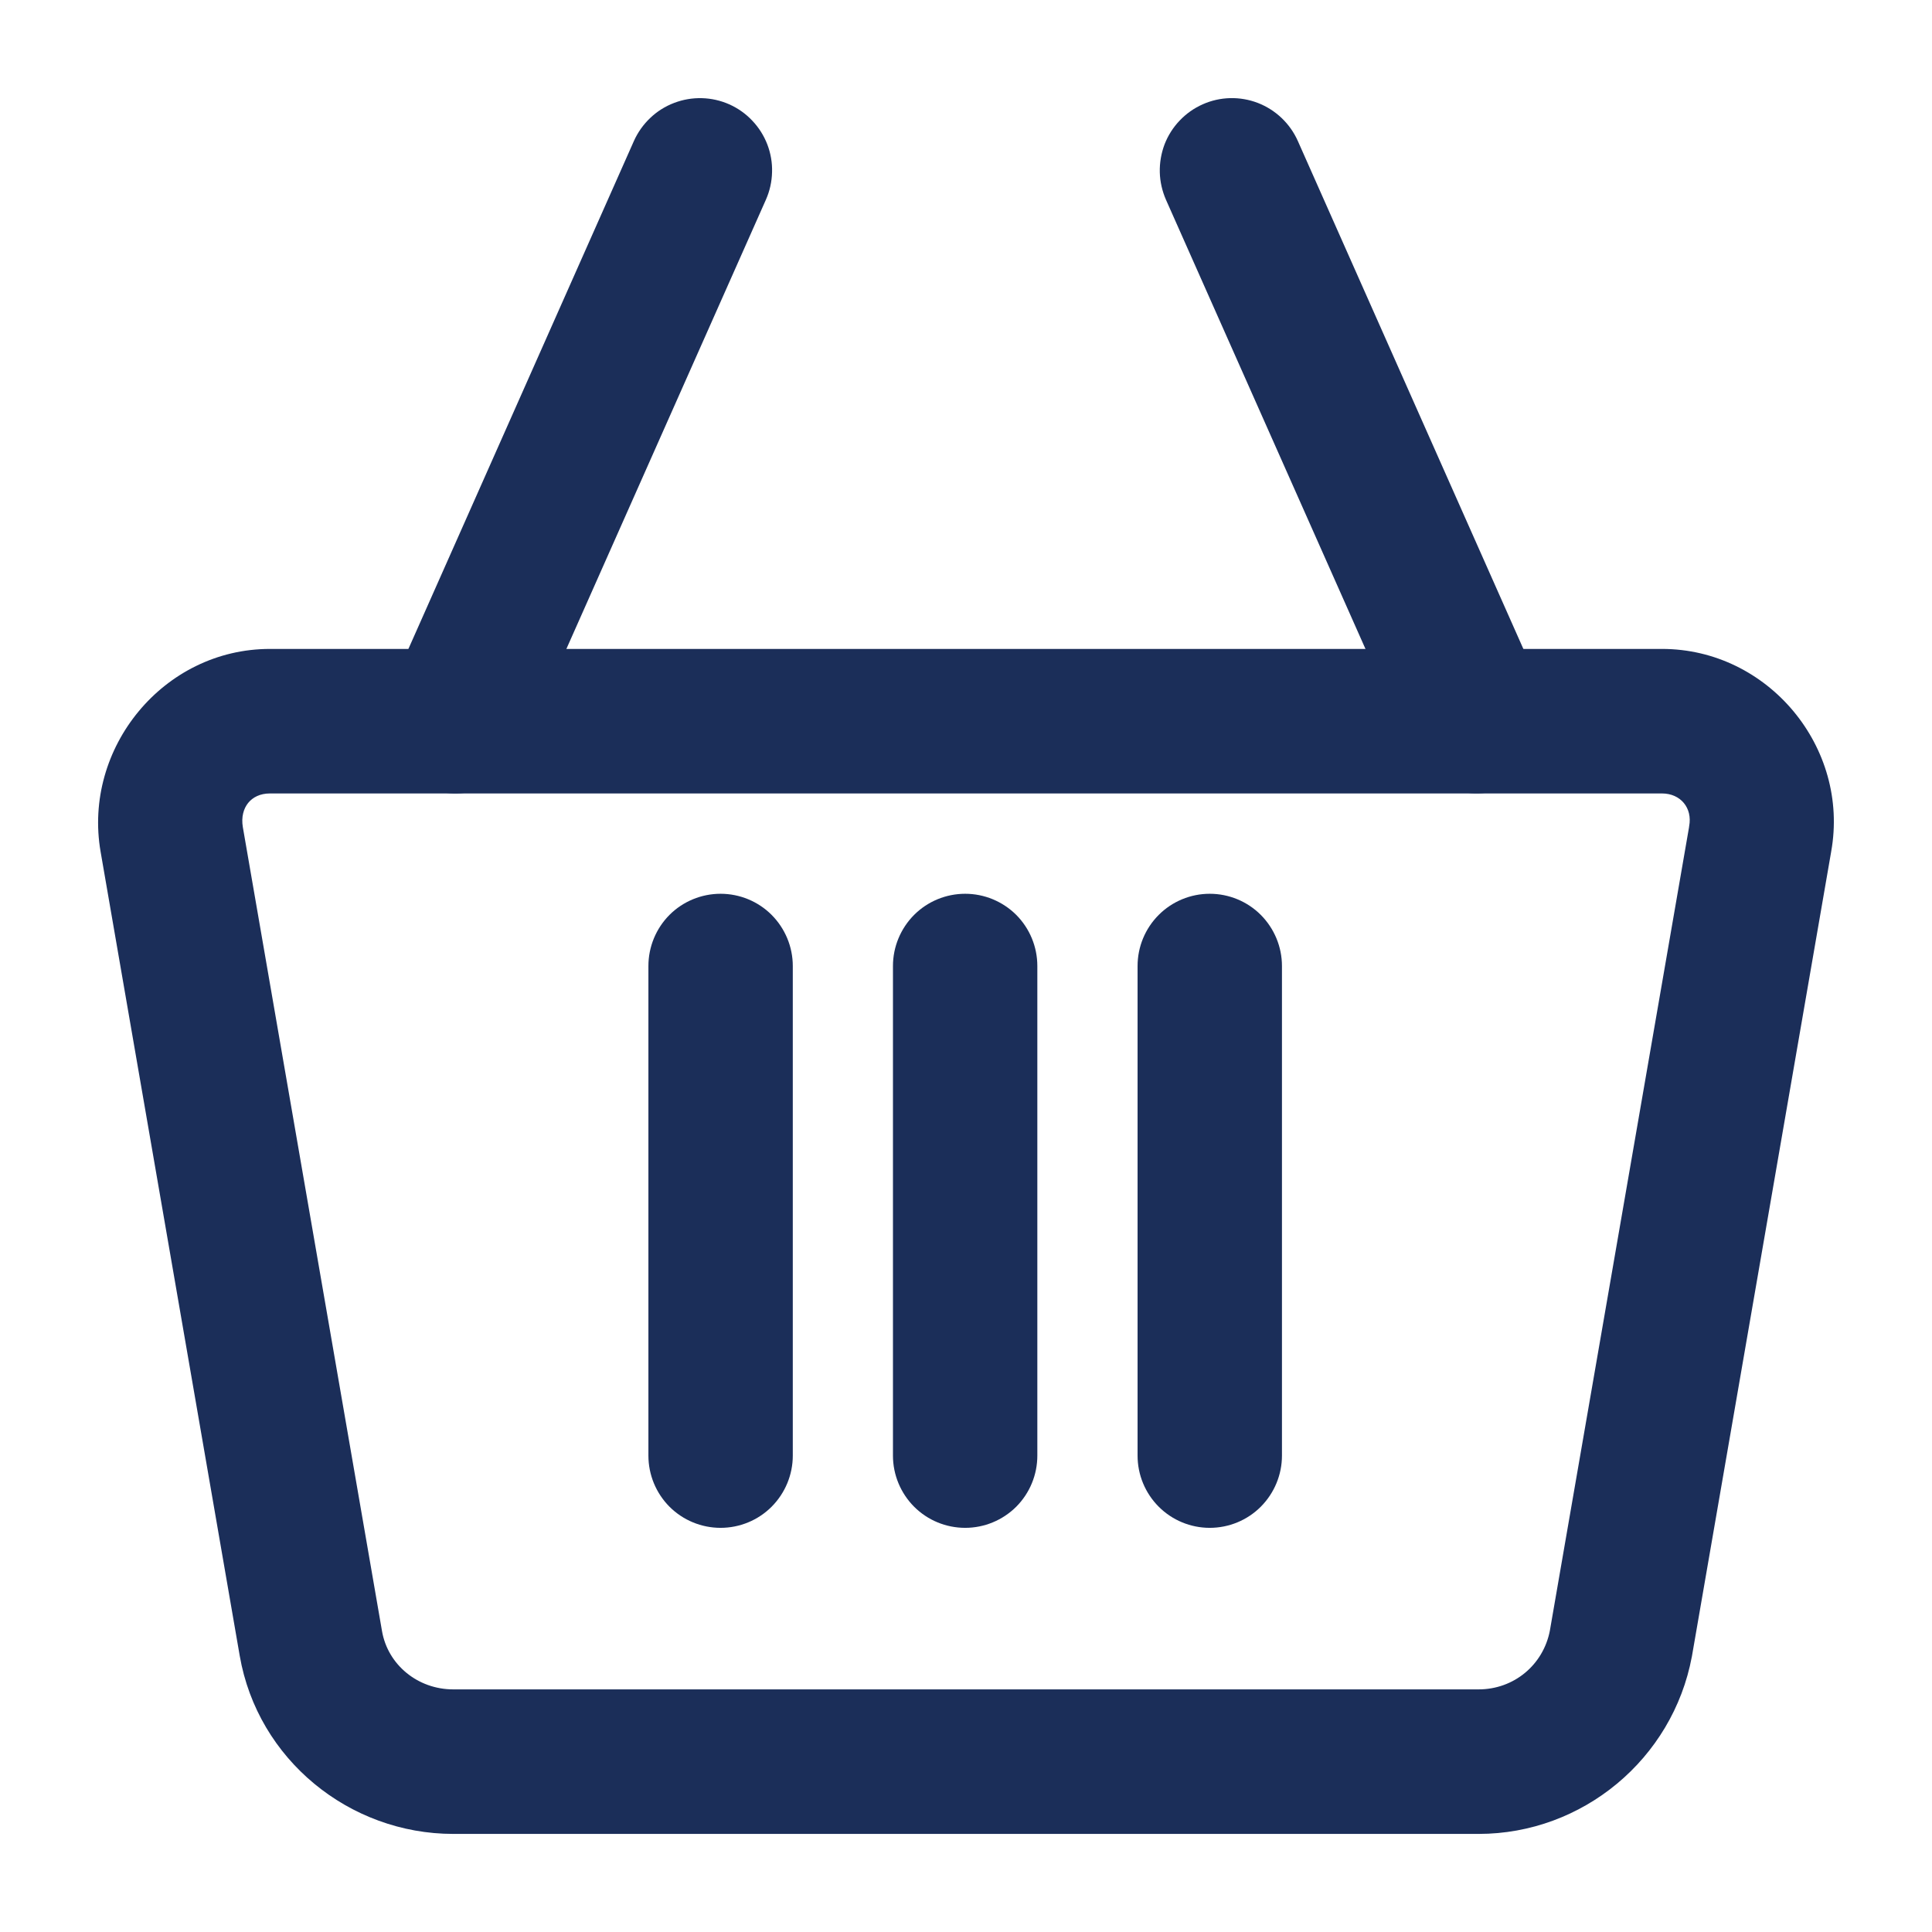
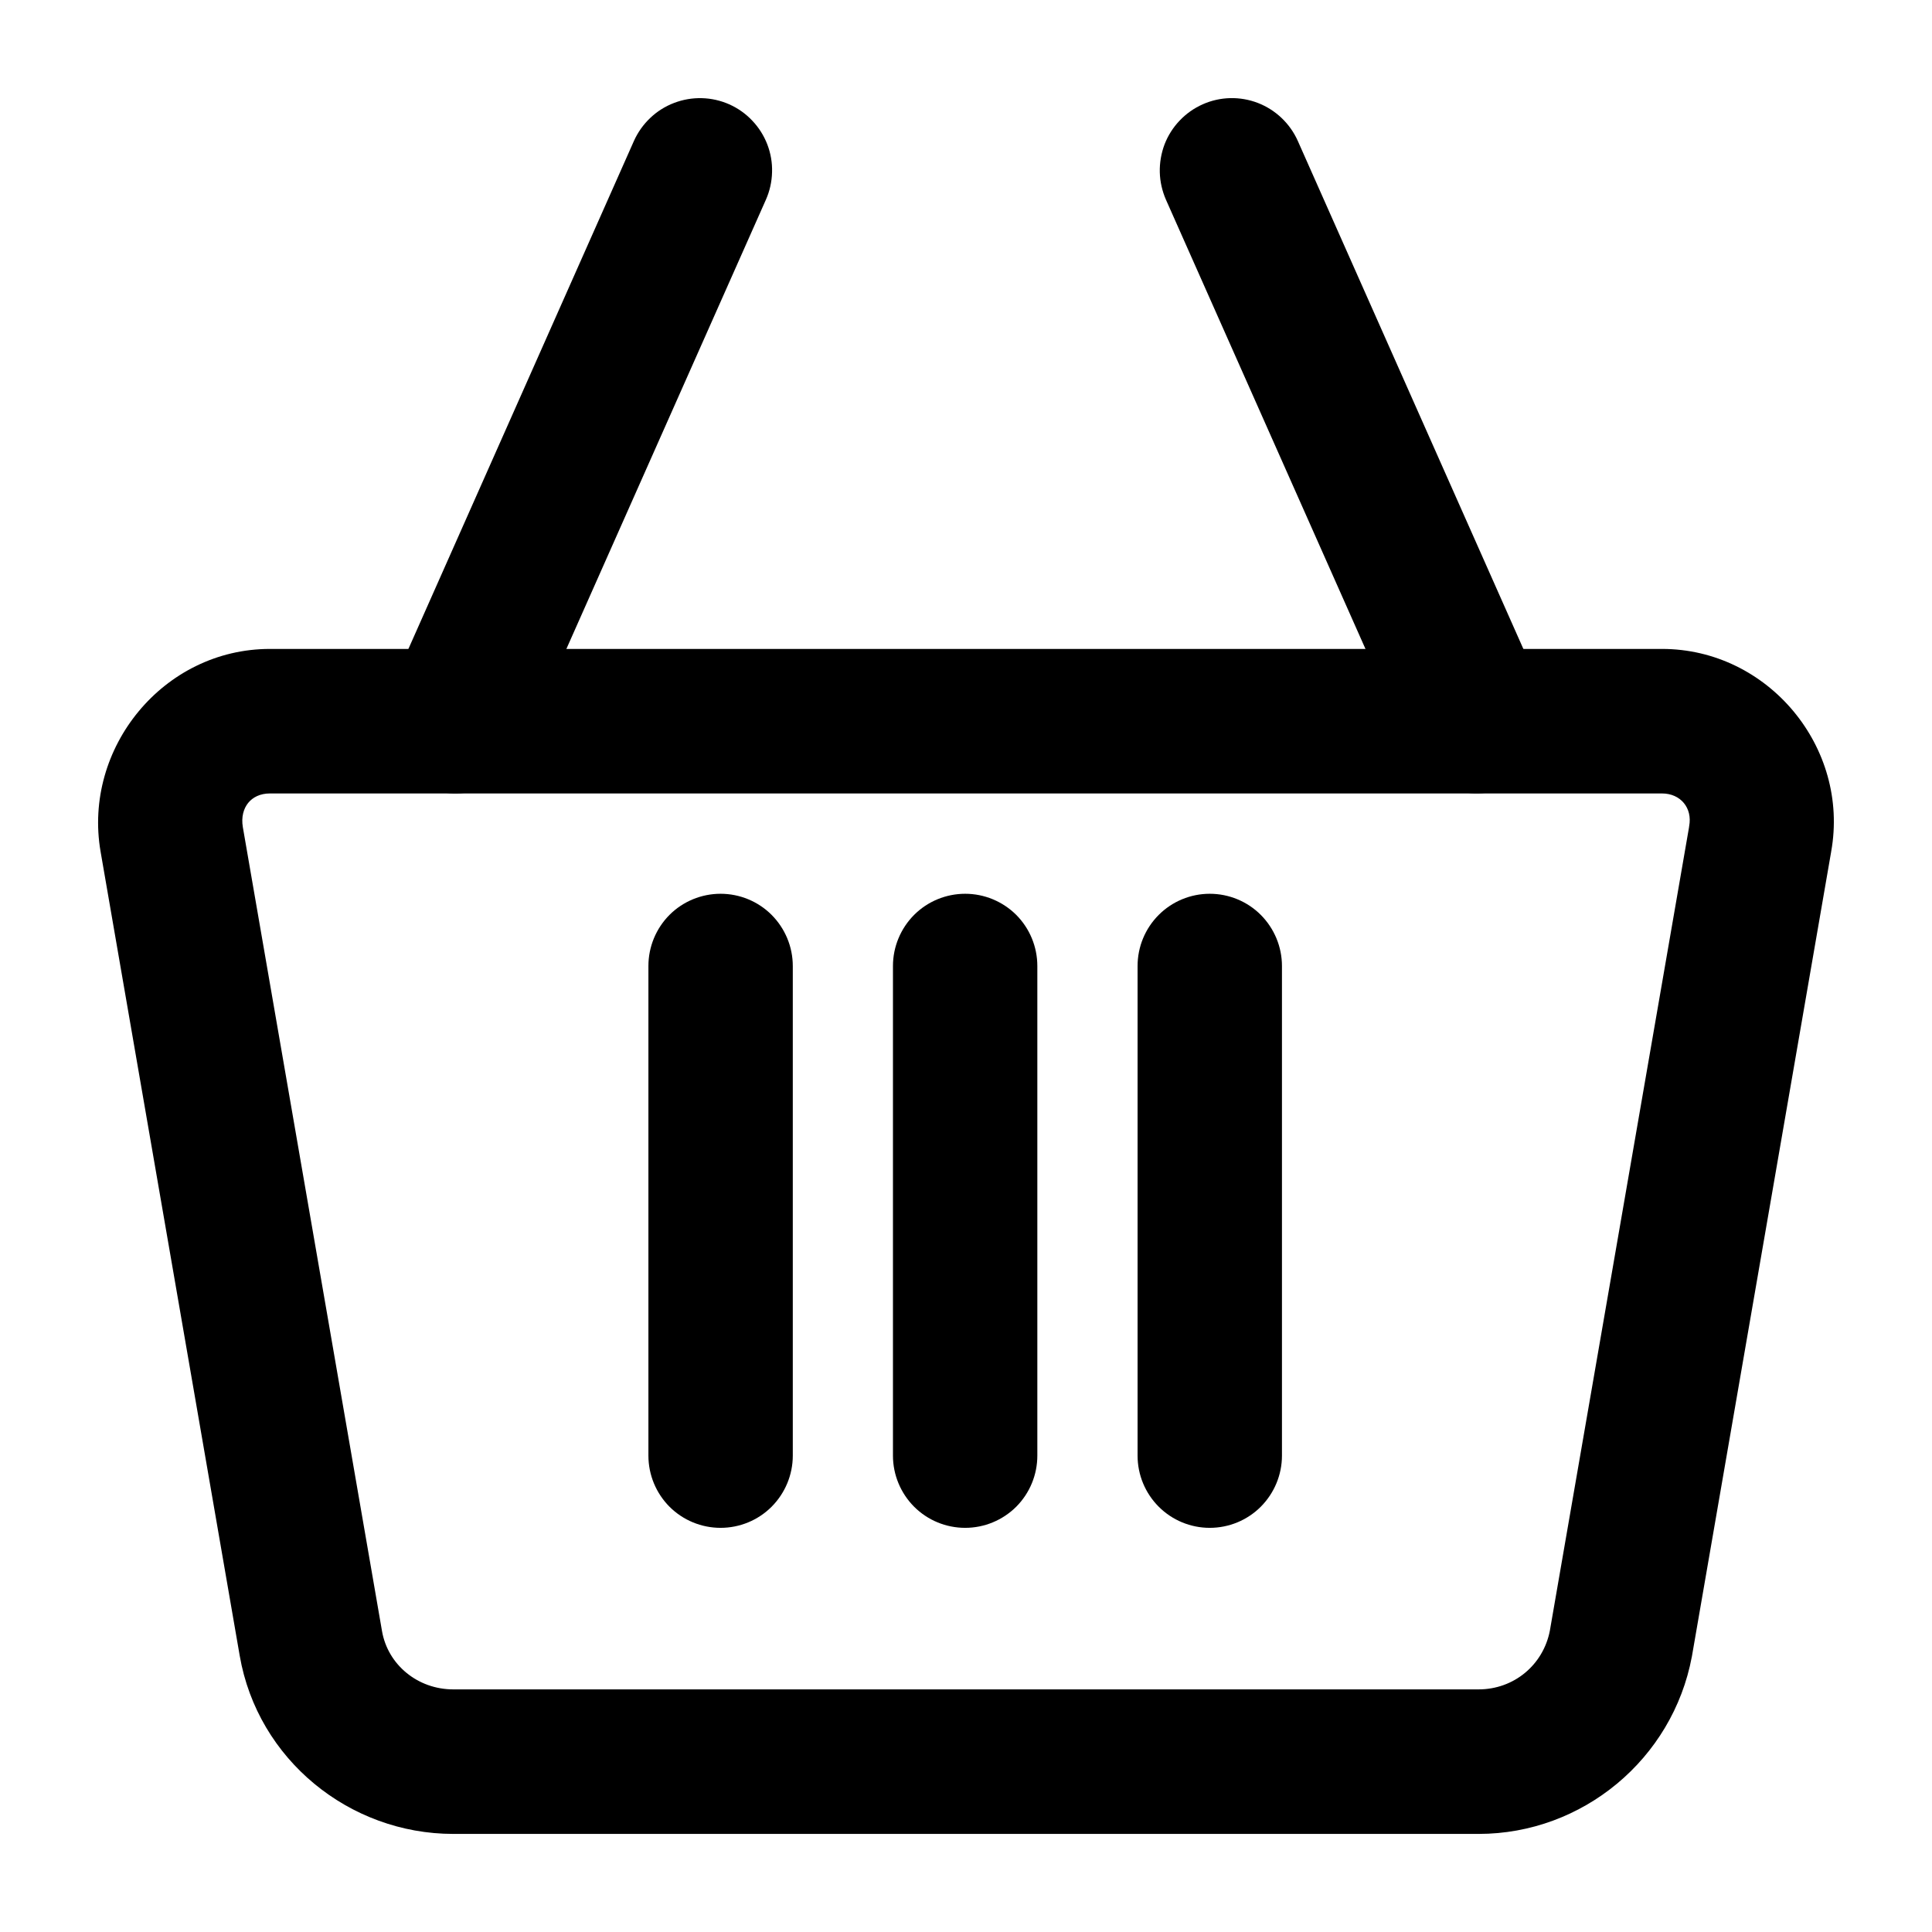
<svg xmlns="http://www.w3.org/2000/svg" width="26" height="26" viewBox="0 0 26 26" fill="currentColor">
-   <path fill-rule="evenodd" clip-rule="evenodd" d="M3.632 8.882C2.294 8.882 1.274 10.13 1.5 11.438L3.373 22.256C3.602 23.581 4.773 24.531 6.1 24.531H19.898C21.227 24.531 22.378 23.575 22.622 22.268C22.623 22.264 22.624 22.26 22.624 22.256L24.495 11.449V11.447C24.741 10.131 23.705 8.882 22.367 8.882L3.632 8.882ZM3.632 10.529H22.367C22.709 10.529 22.941 10.809 22.878 11.145C22.878 11.149 22.877 11.153 22.877 11.156L21.004 21.968C20.902 22.505 20.444 22.884 19.898 22.884H6.1C5.552 22.884 5.085 22.502 4.994 21.977L3.122 11.156C3.061 10.806 3.288 10.529 3.632 10.529Z" fill="#1B2E59" />
-   <path fill-rule="evenodd" clip-rule="evenodd" d="M3.632 8.733L22.367 8.733C23.794 8.733 24.896 10.058 24.643 11.461V11.462L22.771 22.279C22.77 22.283 22.77 22.286 22.769 22.29L22.769 22.292L22.768 22.295C22.51 23.672 21.298 24.68 19.898 24.68H6.1C4.703 24.68 3.468 23.68 3.226 22.282L1.354 11.463C1.112 10.067 2.199 8.733 3.632 8.733ZM22.367 9.03L3.632 9.03C2.388 9.03 1.436 10.194 1.647 11.413L3.519 22.231C3.736 23.482 4.843 24.382 6.1 24.382H19.898C21.154 24.382 22.243 23.479 22.476 22.243C22.476 22.242 22.476 22.241 22.476 22.241C22.477 22.239 22.477 22.238 22.477 22.236L22.477 22.234L24.346 11.436V11.434L24.349 11.42C24.578 10.195 23.612 9.03 22.367 9.03ZM3.34 10.805C3.278 10.882 3.245 10.994 3.268 11.131L5.141 21.951C5.219 22.402 5.62 22.735 6.1 22.735H19.898C20.372 22.735 20.769 22.407 20.858 21.942C20.858 21.941 20.858 21.941 20.858 21.941L22.73 11.134C22.73 11.13 22.731 11.127 22.731 11.123L22.732 11.12L22.732 11.118C22.778 10.873 22.616 10.678 22.367 10.678H3.632C3.501 10.678 3.402 10.729 3.34 10.805ZM3.11 10.617C3.232 10.467 3.418 10.38 3.632 10.38H22.367C22.801 10.38 23.103 10.743 23.025 11.169C23.024 11.172 23.024 11.174 23.024 11.176L23.023 11.179L21.15 21.995L21.15 21.996C21.034 22.603 20.515 23.032 19.898 23.032H6.1C5.483 23.032 4.952 22.602 4.848 22.002L2.976 11.182C2.939 10.969 2.988 10.767 3.11 10.617Z" fill="#1B2E59" />
-   <path fill-rule="evenodd" clip-rule="evenodd" d="M9.125 1.524C9.024 1.562 8.931 1.621 8.853 1.695C8.774 1.77 8.711 1.859 8.667 1.958L5.375 9.371C5.331 9.47 5.307 9.576 5.305 9.684C5.302 9.793 5.32 9.9 5.359 10.001C5.398 10.102 5.456 10.194 5.531 10.273C5.605 10.351 5.694 10.414 5.793 10.458C5.892 10.502 5.998 10.526 6.107 10.529C6.215 10.532 6.322 10.513 6.423 10.474C6.524 10.436 6.616 10.377 6.695 10.303C6.773 10.228 6.836 10.139 6.88 10.04L10.171 2.627C10.215 2.528 10.239 2.422 10.242 2.314C10.245 2.205 10.226 2.098 10.188 1.997C10.149 1.896 10.09 1.803 10.016 1.725C9.941 1.647 9.852 1.584 9.753 1.54C9.554 1.451 9.328 1.446 9.125 1.524Z" fill="#1B2E59" />
-   <path fill-rule="evenodd" clip-rule="evenodd" d="M9.072 1.385C9.312 1.293 9.579 1.3 9.814 1.404C9.93 1.456 10.036 1.53 10.123 1.623C10.211 1.715 10.28 1.824 10.326 1.943C10.372 2.063 10.394 2.19 10.39 2.317C10.387 2.445 10.359 2.571 10.307 2.688M10.307 2.688L7.015 10.1C6.964 10.217 6.889 10.322 6.797 10.41C6.704 10.498 6.595 10.567 6.476 10.613C6.357 10.659 6.23 10.681 6.103 10.678C5.975 10.674 5.85 10.646 5.733 10.594C5.616 10.542 5.511 10.468 5.423 10.375C5.335 10.283 5.266 10.174 5.221 10.055C5.175 9.935 5.153 9.808 5.156 9.681C5.159 9.553 5.188 9.427 5.24 9.31L8.531 1.897C8.583 1.781 8.658 1.675 8.751 1.587C8.843 1.499 8.953 1.43 9.072 1.385M9.693 1.676C9.53 1.603 9.345 1.598 9.178 1.662L9.178 1.662C9.095 1.694 9.019 1.742 8.955 1.803C8.89 1.864 8.839 1.937 8.803 2.018L5.511 9.431C5.475 9.512 5.455 9.6 5.453 9.688C5.451 9.777 5.466 9.865 5.498 9.948C5.53 10.031 5.577 10.106 5.638 10.171C5.699 10.235 5.773 10.286 5.854 10.322C5.934 10.358 6.022 10.378 6.11 10.38C6.199 10.383 6.287 10.367 6.37 10.336C6.452 10.304 6.528 10.256 6.592 10.195C6.657 10.134 6.708 10.061 6.744 9.98L10.036 2.567C10.072 2.486 10.091 2.398 10.094 2.31C10.096 2.221 10.081 2.133 10.049 2.05C10.017 1.967 9.969 1.892 9.908 1.827C9.847 1.763 9.774 1.712 9.693 1.676Z" fill="#1B2E59" />
-   <path fill-rule="evenodd" clip-rule="evenodd" d="M16.873 1.524C16.67 1.446 16.444 1.451 16.245 1.54C16.146 1.584 16.057 1.647 15.983 1.725C15.908 1.803 15.85 1.896 15.811 1.997C15.772 2.098 15.754 2.205 15.756 2.314C15.759 2.422 15.783 2.528 15.827 2.627L19.119 10.04C19.207 10.239 19.371 10.395 19.575 10.474C19.778 10.552 20.004 10.546 20.204 10.458C20.302 10.414 20.392 10.351 20.466 10.273C20.541 10.194 20.599 10.102 20.638 10.001C20.677 9.9 20.695 9.793 20.692 9.684C20.689 9.576 20.665 9.47 20.622 9.371L17.33 1.958C17.241 1.758 17.077 1.602 16.873 1.524Z" fill="#1B2E59" />
-   <path fill-rule="evenodd" clip-rule="evenodd" d="M16.185 1.404C16.42 1.299 16.687 1.293 16.927 1.385L16.927 1.385C17.167 1.478 17.361 1.662 17.466 1.898M17.466 1.898L20.757 9.31C20.809 9.427 20.837 9.553 20.841 9.681C20.844 9.808 20.822 9.935 20.776 10.055C20.73 10.174 20.662 10.283 20.574 10.375C20.486 10.468 20.381 10.542 20.264 10.594L20.264 10.594C20.029 10.698 19.762 10.705 19.521 10.612C19.281 10.52 19.088 10.336 18.983 10.1L15.691 2.688C15.64 2.571 15.611 2.445 15.608 2.317C15.605 2.19 15.627 2.063 15.672 1.943C15.718 1.824 15.787 1.715 15.875 1.623C15.963 1.53 16.068 1.456 16.185 1.404M16.305 1.676C16.224 1.712 16.151 1.763 16.09 1.827C16.029 1.892 15.981 1.967 15.95 2.05C15.918 2.133 15.903 2.221 15.905 2.31C15.907 2.398 15.927 2.486 15.963 2.567L19.254 9.98C19.327 10.143 19.462 10.271 19.628 10.335C19.795 10.399 19.98 10.395 20.143 10.322C20.224 10.286 20.297 10.235 20.358 10.171C20.419 10.106 20.467 10.031 20.499 9.948C20.531 9.865 20.546 9.777 20.544 9.688C20.541 9.6 20.522 9.512 20.486 9.431L17.194 2.018C17.122 1.855 16.987 1.727 16.82 1.662C16.654 1.598 16.468 1.603 16.305 1.676Z" fill="#1B2E59" />
-   <path fill-rule="evenodd" clip-rule="evenodd" d="M12.989 12.176C12.771 12.176 12.561 12.263 12.407 12.418C12.253 12.572 12.166 12.781 12.166 13V19.589C12.166 19.808 12.253 20.017 12.407 20.172C12.561 20.326 12.771 20.413 12.989 20.413C13.207 20.413 13.416 20.326 13.571 20.172C13.725 20.017 13.812 19.808 13.812 19.589V13C13.812 12.781 13.725 12.572 13.571 12.418C13.416 12.263 13.207 12.176 12.989 12.176Z" fill="#1B2E59" />
-   <path fill-rule="evenodd" clip-rule="evenodd" d="M12.302 12.312C12.484 12.13 12.731 12.028 12.989 12.028C13.246 12.028 13.493 12.13 13.676 12.312C13.858 12.495 13.96 12.742 13.96 13V19.589C13.96 19.847 13.858 20.094 13.676 20.277C13.493 20.459 13.246 20.561 12.989 20.561C12.731 20.561 12.484 20.459 12.302 20.277C12.12 20.094 12.017 19.847 12.017 19.589V13C12.017 12.742 12.12 12.495 12.302 12.312ZM12.989 12.325C12.81 12.325 12.638 12.396 12.512 12.523C12.385 12.649 12.314 12.821 12.314 13V19.589C12.314 19.768 12.385 19.94 12.512 20.067C12.638 20.193 12.81 20.264 12.989 20.264C13.168 20.264 13.339 20.193 13.466 20.067C13.592 19.94 13.663 19.768 13.663 19.589V13C13.663 12.821 13.592 12.649 13.466 12.523C13.339 12.396 13.168 12.325 12.989 12.325Z" fill="#1B2E59" />
-   <path fill-rule="evenodd" clip-rule="evenodd" d="M9.697 12.176C9.479 12.176 9.27 12.263 9.115 12.418C8.961 12.572 8.874 12.781 8.874 13V19.589C8.874 19.808 8.961 20.017 9.115 20.172C9.27 20.326 9.479 20.413 9.697 20.413C9.915 20.413 10.125 20.326 10.279 20.172C10.433 20.017 10.52 19.808 10.52 19.589V13C10.52 12.781 10.433 12.572 10.279 12.418C10.125 12.263 9.915 12.176 9.697 12.176Z" fill="#1B2E59" />
-   <path fill-rule="evenodd" clip-rule="evenodd" d="M9.01 12.312C9.192 12.13 9.44 12.028 9.697 12.028C9.955 12.028 10.202 12.13 10.384 12.312C10.566 12.495 10.669 12.742 10.669 13V19.589C10.669 19.847 10.566 20.094 10.384 20.277C10.202 20.459 9.955 20.561 9.697 20.561C9.44 20.561 9.192 20.459 9.01 20.277C8.828 20.094 8.726 19.847 8.726 19.589V13C8.726 12.742 8.828 12.495 9.01 12.312ZM9.697 12.325C9.518 12.325 9.347 12.396 9.22 12.523C9.094 12.649 9.023 12.821 9.023 13V19.589C9.023 19.768 9.094 19.94 9.22 20.067C9.347 20.193 9.518 20.264 9.697 20.264C9.876 20.264 10.048 20.193 10.174 20.067C10.301 19.94 10.372 19.768 10.372 19.589V13C10.372 12.821 10.301 12.649 10.174 12.523C10.048 12.396 9.876 12.325 9.697 12.325Z" fill="#1B2E59" />
-   <path fill-rule="evenodd" clip-rule="evenodd" d="M16.28 12.176C16.062 12.176 15.853 12.263 15.698 12.418C15.544 12.572 15.457 12.781 15.457 13V19.589C15.457 19.808 15.544 20.017 15.698 20.172C15.853 20.326 16.062 20.413 16.28 20.413C16.499 20.413 16.708 20.326 16.862 20.172C17.017 20.017 17.103 19.808 17.103 19.589V13C17.103 12.781 17.017 12.572 16.862 12.418C16.708 12.263 16.499 12.176 16.28 12.176Z" fill="#1B2E59" />
-   <path fill-rule="evenodd" clip-rule="evenodd" d="M15.594 12.312C15.776 12.13 16.023 12.028 16.28 12.028C16.538 12.028 16.785 12.13 16.967 12.312C17.149 12.495 17.252 12.742 17.252 13V19.589C17.252 19.847 17.149 20.094 16.967 20.277C16.785 20.459 16.538 20.561 16.28 20.561C16.023 20.561 15.776 20.459 15.594 20.277C15.411 20.094 15.309 19.847 15.309 19.589V13C15.309 12.742 15.411 12.495 15.594 12.312ZM16.28 12.325C16.102 12.325 15.93 12.396 15.803 12.523C15.677 12.649 15.606 12.821 15.606 13V19.589C15.606 19.768 15.677 19.94 15.803 20.067C15.93 20.193 16.102 20.264 16.28 20.264C16.459 20.264 16.631 20.193 16.757 20.067C16.884 19.94 16.955 19.768 16.955 19.589V13C16.955 12.821 16.884 12.649 16.757 12.523C16.631 12.396 16.459 12.325 16.28 12.325Z" fill="#1B2E59" />
+   <path fill-rule="evenodd" clip-rule="evenodd" d="M3.632 8.882C2.294 8.882 1.274 10.13 1.5 11.438L3.373 22.256C3.602 23.581 4.773 24.531 6.1 24.531H19.898C21.227 24.531 22.378 23.575 22.622 22.268C22.623 22.264 22.624 22.26 22.624 22.256L24.495 11.449V11.447C24.741 10.131 23.705 8.882 22.367 8.882L3.632 8.882ZM3.632 10.529H22.367C22.709 10.529 22.941 10.809 22.878 11.145C22.878 11.149 22.877 11.153 22.877 11.156L21.004 21.968C20.902 22.505 20.444 22.884 19.898 22.884H6.1C5.552 22.884 5.085 22.502 4.994 21.977L3.122 11.156C3.061 10.806 3.288 10.529 3.632 10.529Z" fill="currentColor" />
+   <path fill-rule="evenodd" clip-rule="evenodd" d="M3.632 8.733L22.367 8.733C23.794 8.733 24.896 10.058 24.643 11.461V11.462L22.771 22.279C22.77 22.283 22.77 22.286 22.769 22.29L22.769 22.292L22.768 22.295C22.51 23.672 21.298 24.68 19.898 24.68H6.1C4.703 24.68 3.468 23.68 3.226 22.282L1.354 11.463C1.112 10.067 2.199 8.733 3.632 8.733ZM22.367 9.03L3.632 9.03C2.388 9.03 1.436 10.194 1.647 11.413L3.519 22.231C3.736 23.482 4.843 24.382 6.1 24.382H19.898C21.154 24.382 22.243 23.479 22.476 22.243C22.476 22.242 22.476 22.241 22.476 22.241C22.477 22.239 22.477 22.238 22.477 22.236L22.477 22.234L24.346 11.436V11.434L24.349 11.42C24.578 10.195 23.612 9.03 22.367 9.03ZM3.34 10.805C3.278 10.882 3.245 10.994 3.268 11.131L5.141 21.951C5.219 22.402 5.62 22.735 6.1 22.735H19.898C20.372 22.735 20.769 22.407 20.858 21.942C20.858 21.941 20.858 21.941 20.858 21.941L22.73 11.134C22.73 11.13 22.731 11.127 22.731 11.123L22.732 11.12L22.732 11.118C22.778 10.873 22.616 10.678 22.367 10.678H3.632C3.501 10.678 3.402 10.729 3.34 10.805ZM3.11 10.617C3.232 10.467 3.418 10.38 3.632 10.38H22.367C22.801 10.38 23.103 10.743 23.025 11.169C23.024 11.172 23.024 11.174 23.024 11.176L23.023 11.179L21.15 21.995L21.15 21.996C21.034 22.603 20.515 23.032 19.898 23.032H6.1C5.483 23.032 4.952 22.602 4.848 22.002L2.976 11.182C2.939 10.969 2.988 10.767 3.11 10.617Z" fill="currentColor" />
+   <path fill-rule="evenodd" clip-rule="evenodd" d="M9.125 1.524C9.024 1.562 8.931 1.621 8.853 1.695C8.774 1.77 8.711 1.859 8.667 1.958L5.375 9.371C5.331 9.47 5.307 9.576 5.305 9.684C5.302 9.793 5.32 9.9 5.359 10.001C5.398 10.102 5.456 10.194 5.531 10.273C5.605 10.351 5.694 10.414 5.793 10.458C5.892 10.502 5.998 10.526 6.107 10.529C6.215 10.532 6.322 10.513 6.423 10.474C6.524 10.436 6.616 10.377 6.695 10.303C6.773 10.228 6.836 10.139 6.88 10.04L10.171 2.627C10.215 2.528 10.239 2.422 10.242 2.314C10.245 2.205 10.226 2.098 10.188 1.997C10.149 1.896 10.09 1.803 10.016 1.725C9.941 1.647 9.852 1.584 9.753 1.54C9.554 1.451 9.328 1.446 9.125 1.524Z" fill="currentColor" />
+   <path fill-rule="evenodd" clip-rule="evenodd" d="M9.072 1.385C9.312 1.293 9.579 1.3 9.814 1.404C9.93 1.456 10.036 1.53 10.123 1.623C10.211 1.715 10.28 1.824 10.326 1.943C10.372 2.063 10.394 2.19 10.39 2.317C10.387 2.445 10.359 2.571 10.307 2.688M10.307 2.688L7.015 10.1C6.964 10.217 6.889 10.322 6.797 10.41C6.704 10.498 6.595 10.567 6.476 10.613C6.357 10.659 6.23 10.681 6.103 10.678C5.975 10.674 5.85 10.646 5.733 10.594C5.616 10.542 5.511 10.468 5.423 10.375C5.335 10.283 5.266 10.174 5.221 10.055C5.175 9.935 5.153 9.808 5.156 9.681C5.159 9.553 5.188 9.427 5.24 9.31L8.531 1.897C8.583 1.781 8.658 1.675 8.751 1.587C8.843 1.499 8.953 1.43 9.072 1.385M9.693 1.676C9.53 1.603 9.345 1.598 9.178 1.662L9.178 1.662C9.095 1.694 9.019 1.742 8.955 1.803C8.89 1.864 8.839 1.937 8.803 2.018L5.511 9.431C5.475 9.512 5.455 9.6 5.453 9.688C5.451 9.777 5.466 9.865 5.498 9.948C5.53 10.031 5.577 10.106 5.638 10.171C5.699 10.235 5.773 10.286 5.854 10.322C5.934 10.358 6.022 10.378 6.11 10.38C6.199 10.383 6.287 10.367 6.37 10.336C6.452 10.304 6.528 10.256 6.592 10.195C6.657 10.134 6.708 10.061 6.744 9.98L10.036 2.567C10.072 2.486 10.091 2.398 10.094 2.31C10.096 2.221 10.081 2.133 10.049 2.05C10.017 1.967 9.969 1.892 9.908 1.827C9.847 1.763 9.774 1.712 9.693 1.676Z" fill="currentColor" />
+   <path fill-rule="evenodd" clip-rule="evenodd" d="M16.873 1.524C16.67 1.446 16.444 1.451 16.245 1.54C16.146 1.584 16.057 1.647 15.983 1.725C15.908 1.803 15.85 1.896 15.811 1.997C15.772 2.098 15.754 2.205 15.756 2.314C15.759 2.422 15.783 2.528 15.827 2.627L19.119 10.04C19.207 10.239 19.371 10.395 19.575 10.474C19.778 10.552 20.004 10.546 20.204 10.458C20.302 10.414 20.392 10.351 20.466 10.273C20.541 10.194 20.599 10.102 20.638 10.001C20.677 9.9 20.695 9.793 20.692 9.684C20.689 9.576 20.665 9.47 20.622 9.371L17.33 1.958C17.241 1.758 17.077 1.602 16.873 1.524Z" fill="currentColor" />
+   <path fill-rule="evenodd" clip-rule="evenodd" d="M16.185 1.404C16.42 1.299 16.687 1.293 16.927 1.385L16.927 1.385C17.167 1.478 17.361 1.662 17.466 1.898M17.466 1.898L20.757 9.31C20.809 9.427 20.837 9.553 20.841 9.681C20.844 9.808 20.822 9.935 20.776 10.055C20.73 10.174 20.662 10.283 20.574 10.375C20.486 10.468 20.381 10.542 20.264 10.594L20.264 10.594C20.029 10.698 19.762 10.705 19.521 10.612C19.281 10.52 19.088 10.336 18.983 10.1L15.691 2.688C15.64 2.571 15.611 2.445 15.608 2.317C15.605 2.19 15.627 2.063 15.672 1.943C15.718 1.824 15.787 1.715 15.875 1.623C15.963 1.53 16.068 1.456 16.185 1.404M16.305 1.676C16.224 1.712 16.151 1.763 16.09 1.827C16.029 1.892 15.981 1.967 15.95 2.05C15.918 2.133 15.903 2.221 15.905 2.31C15.907 2.398 15.927 2.486 15.963 2.567L19.254 9.98C19.327 10.143 19.462 10.271 19.628 10.335C19.795 10.399 19.98 10.395 20.143 10.322C20.224 10.286 20.297 10.235 20.358 10.171C20.419 10.106 20.467 10.031 20.499 9.948C20.531 9.865 20.546 9.777 20.544 9.688C20.541 9.6 20.522 9.512 20.486 9.431L17.194 2.018C17.122 1.855 16.987 1.727 16.82 1.662C16.654 1.598 16.468 1.603 16.305 1.676Z" fill="currentColor" />
+   <path fill-rule="evenodd" clip-rule="evenodd" d="M12.989 12.176C12.771 12.176 12.561 12.263 12.407 12.418C12.253 12.572 12.166 12.781 12.166 13V19.589C12.166 19.808 12.253 20.017 12.407 20.172C12.561 20.326 12.771 20.413 12.989 20.413C13.207 20.413 13.416 20.326 13.571 20.172C13.725 20.017 13.812 19.808 13.812 19.589V13C13.812 12.781 13.725 12.572 13.571 12.418C13.416 12.263 13.207 12.176 12.989 12.176Z" fill="currentColor" />
+   <path fill-rule="evenodd" clip-rule="evenodd" d="M12.302 12.312C12.484 12.13 12.731 12.028 12.989 12.028C13.246 12.028 13.493 12.13 13.676 12.312C13.858 12.495 13.96 12.742 13.96 13V19.589C13.96 19.847 13.858 20.094 13.676 20.277C13.493 20.459 13.246 20.561 12.989 20.561C12.731 20.561 12.484 20.459 12.302 20.277C12.12 20.094 12.017 19.847 12.017 19.589V13C12.017 12.742 12.12 12.495 12.302 12.312ZM12.989 12.325C12.81 12.325 12.638 12.396 12.512 12.523C12.385 12.649 12.314 12.821 12.314 13V19.589C12.314 19.768 12.385 19.94 12.512 20.067C12.638 20.193 12.81 20.264 12.989 20.264C13.168 20.264 13.339 20.193 13.466 20.067C13.592 19.94 13.663 19.768 13.663 19.589V13C13.663 12.821 13.592 12.649 13.466 12.523C13.339 12.396 13.168 12.325 12.989 12.325Z" fill="currentColor" />
+   <path fill-rule="evenodd" clip-rule="evenodd" d="M9.697 12.176C9.479 12.176 9.27 12.263 9.115 12.418C8.961 12.572 8.874 12.781 8.874 13V19.589C8.874 19.808 8.961 20.017 9.115 20.172C9.27 20.326 9.479 20.413 9.697 20.413C9.915 20.413 10.125 20.326 10.279 20.172C10.433 20.017 10.52 19.808 10.52 19.589V13C10.52 12.781 10.433 12.572 10.279 12.418C10.125 12.263 9.915 12.176 9.697 12.176Z" fill="currentColor" />
+   <path fill-rule="evenodd" clip-rule="evenodd" d="M9.01 12.312C9.192 12.13 9.44 12.028 9.697 12.028C9.955 12.028 10.202 12.13 10.384 12.312C10.566 12.495 10.669 12.742 10.669 13V19.589C10.669 19.847 10.566 20.094 10.384 20.277C10.202 20.459 9.955 20.561 9.697 20.561C9.44 20.561 9.192 20.459 9.01 20.277C8.828 20.094 8.726 19.847 8.726 19.589V13C8.726 12.742 8.828 12.495 9.01 12.312ZM9.697 12.325C9.518 12.325 9.347 12.396 9.22 12.523C9.094 12.649 9.023 12.821 9.023 13V19.589C9.023 19.768 9.094 19.94 9.22 20.067C9.347 20.193 9.518 20.264 9.697 20.264C9.876 20.264 10.048 20.193 10.174 20.067C10.301 19.94 10.372 19.768 10.372 19.589V13C10.372 12.821 10.301 12.649 10.174 12.523C10.048 12.396 9.876 12.325 9.697 12.325Z" fill="currentColor" />
+   <path fill-rule="evenodd" clip-rule="evenodd" d="M16.28 12.176C16.062 12.176 15.853 12.263 15.698 12.418C15.544 12.572 15.457 12.781 15.457 13V19.589C15.457 19.808 15.544 20.017 15.698 20.172C15.853 20.326 16.062 20.413 16.28 20.413C16.499 20.413 16.708 20.326 16.862 20.172C17.017 20.017 17.103 19.808 17.103 19.589V13C17.103 12.781 17.017 12.572 16.862 12.418C16.708 12.263 16.499 12.176 16.28 12.176Z" fill="currentColor" />
+   <path fill-rule="evenodd" clip-rule="evenodd" d="M15.594 12.312C15.776 12.13 16.023 12.028 16.28 12.028C16.538 12.028 16.785 12.13 16.967 12.312C17.149 12.495 17.252 12.742 17.252 13V19.589C17.252 19.847 17.149 20.094 16.967 20.277C16.785 20.459 16.538 20.561 16.28 20.561C16.023 20.561 15.776 20.459 15.594 20.277C15.411 20.094 15.309 19.847 15.309 19.589V13C15.309 12.742 15.411 12.495 15.594 12.312ZM16.28 12.325C16.102 12.325 15.93 12.396 15.803 12.523C15.677 12.649 15.606 12.821 15.606 13V19.589C15.606 19.768 15.677 19.94 15.803 20.067C15.93 20.193 16.102 20.264 16.28 20.264C16.459 20.264 16.631 20.193 16.757 20.067C16.884 19.94 16.955 19.768 16.955 19.589V13C16.955 12.821 16.884 12.649 16.757 12.523C16.631 12.396 16.459 12.325 16.28 12.325Z" fill="currentColor" />
</svg>
